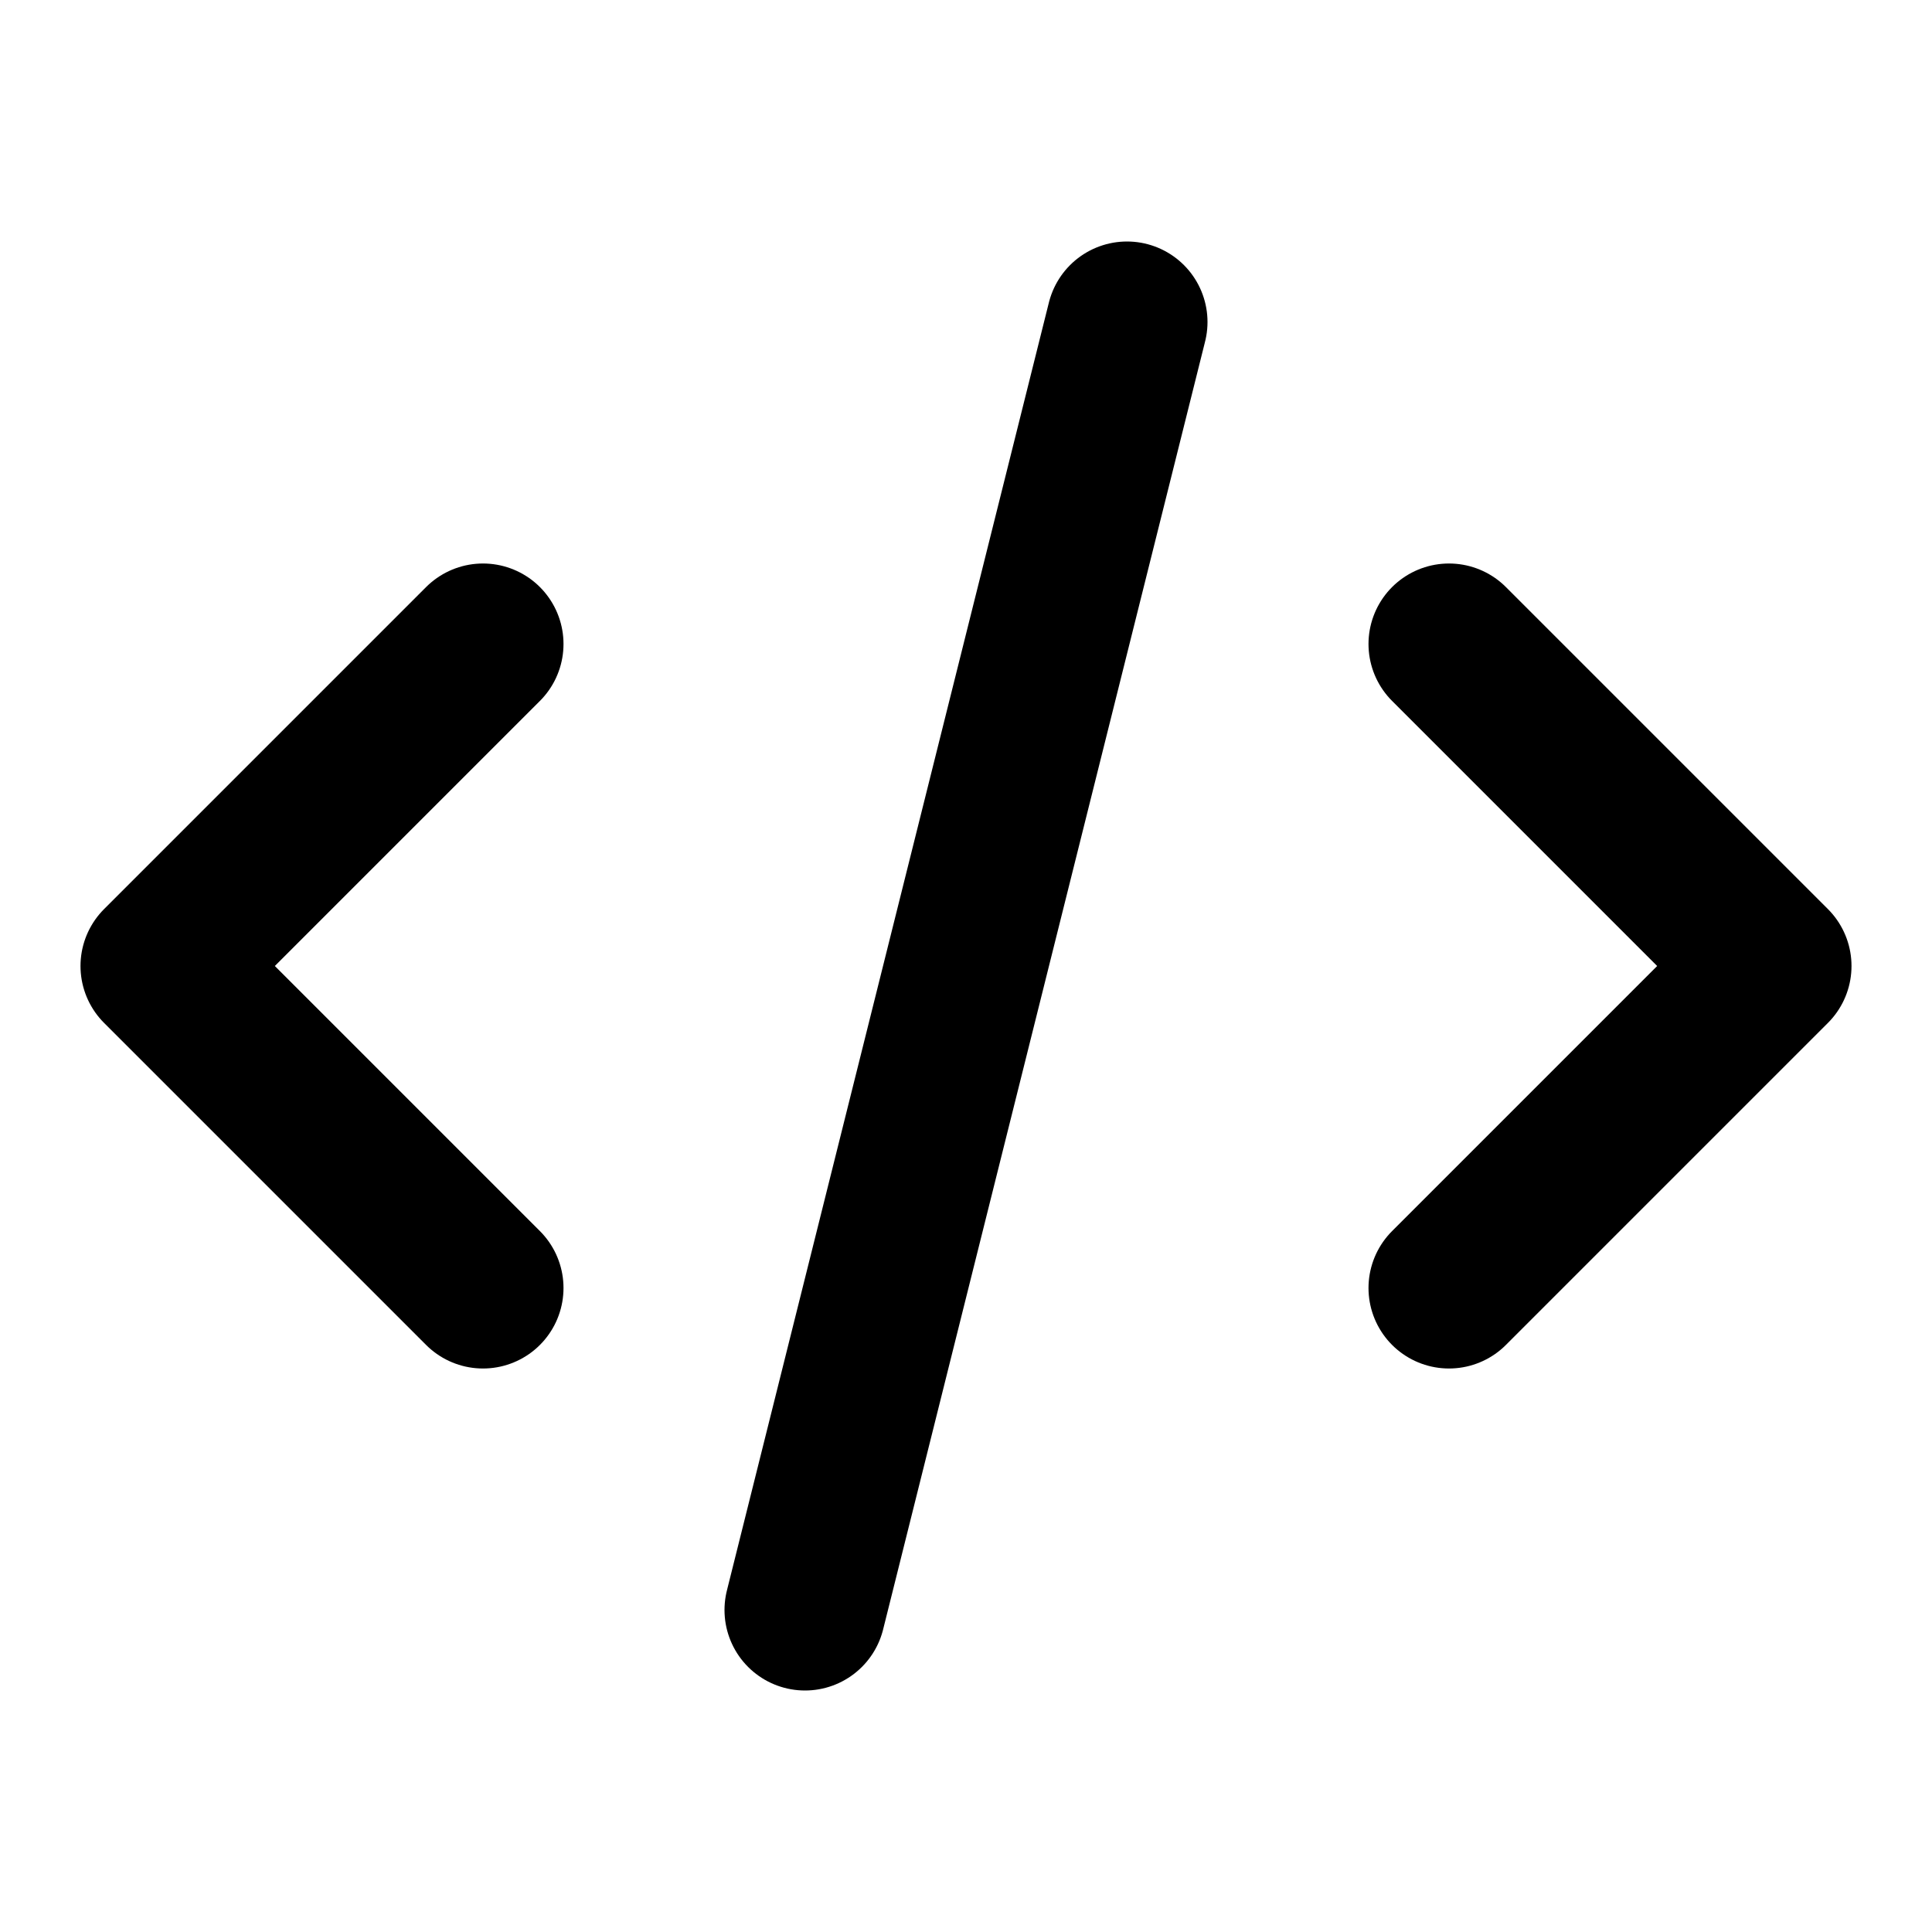
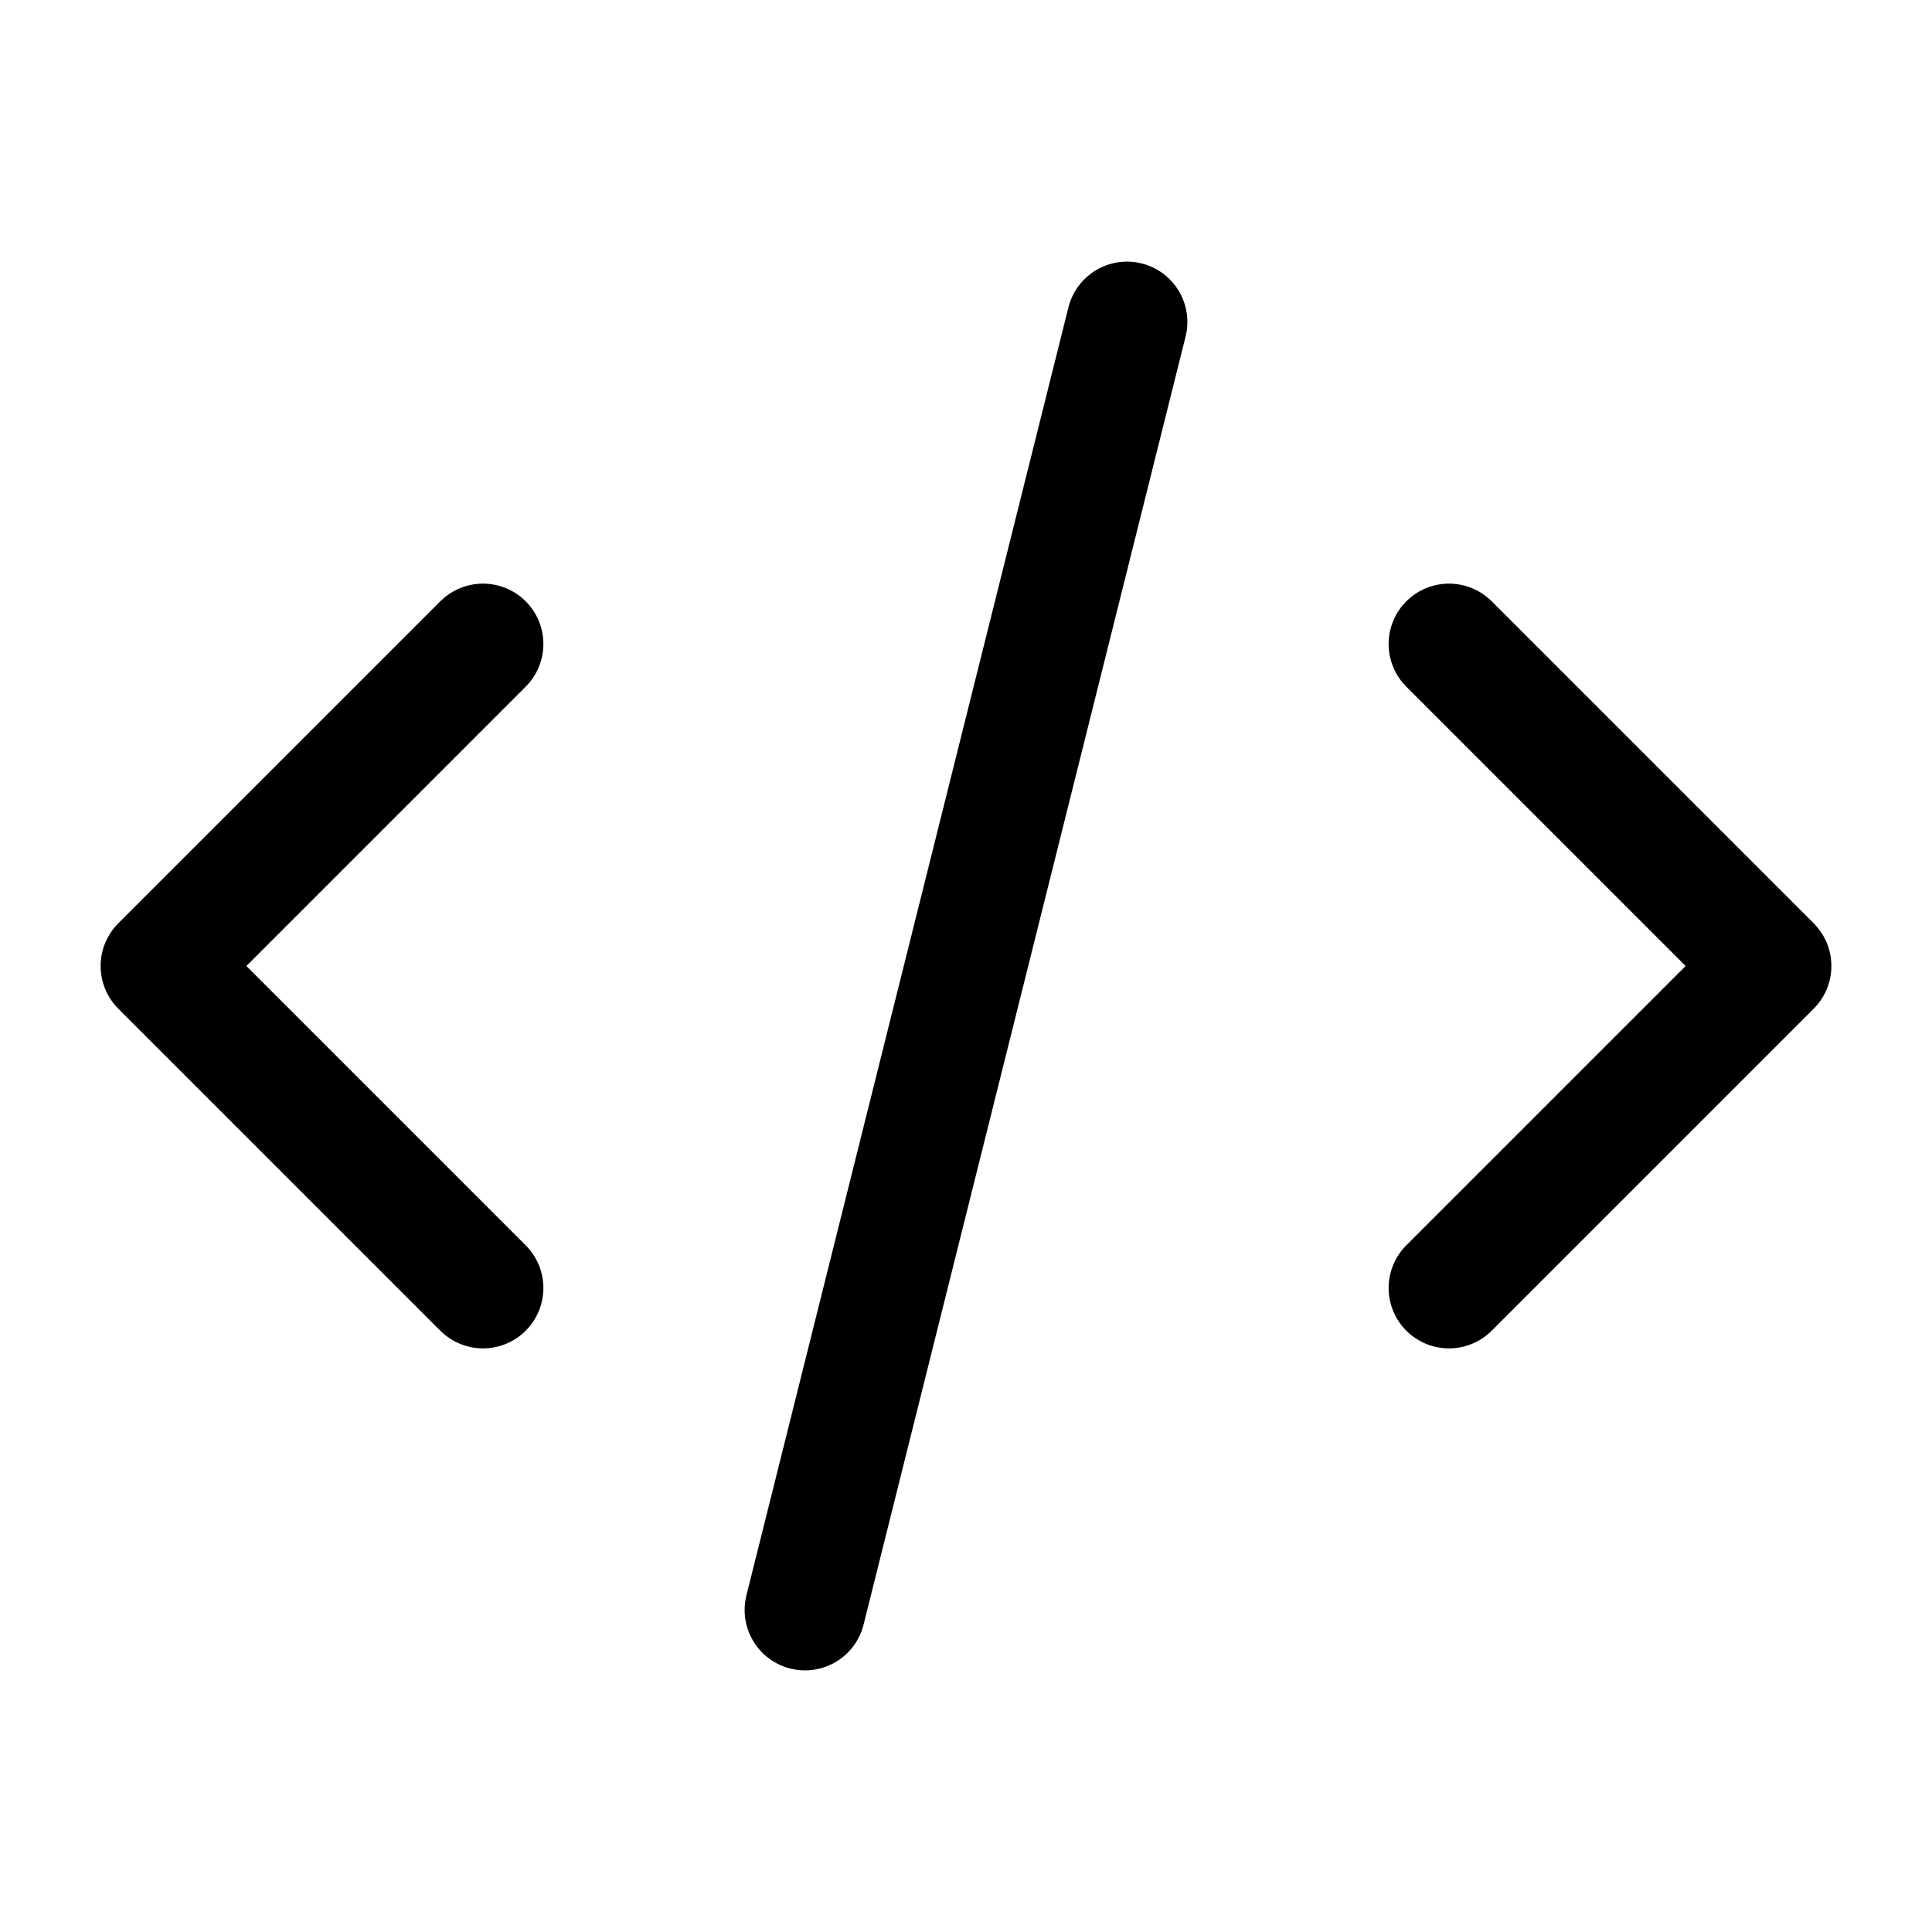
- <svg xmlns="http://www.w3.org/2000/svg" fill="none" viewBox="0 0 24 24" stroke="currentColor" stroke-linecap="round" stroke-linejoin="round" stroke-width="2">
+ <svg xmlns="http://www.w3.org/2000/svg" fill="none" viewBox="0 0 24 24" stroke="currentColor" stroke-linecap="round" stroke-linejoin="round" stroke-width="1.5">
  <path d="M10 20l4-16m4 4l4 4-4 4M6 16l-4-4 4-4" />
</svg>
